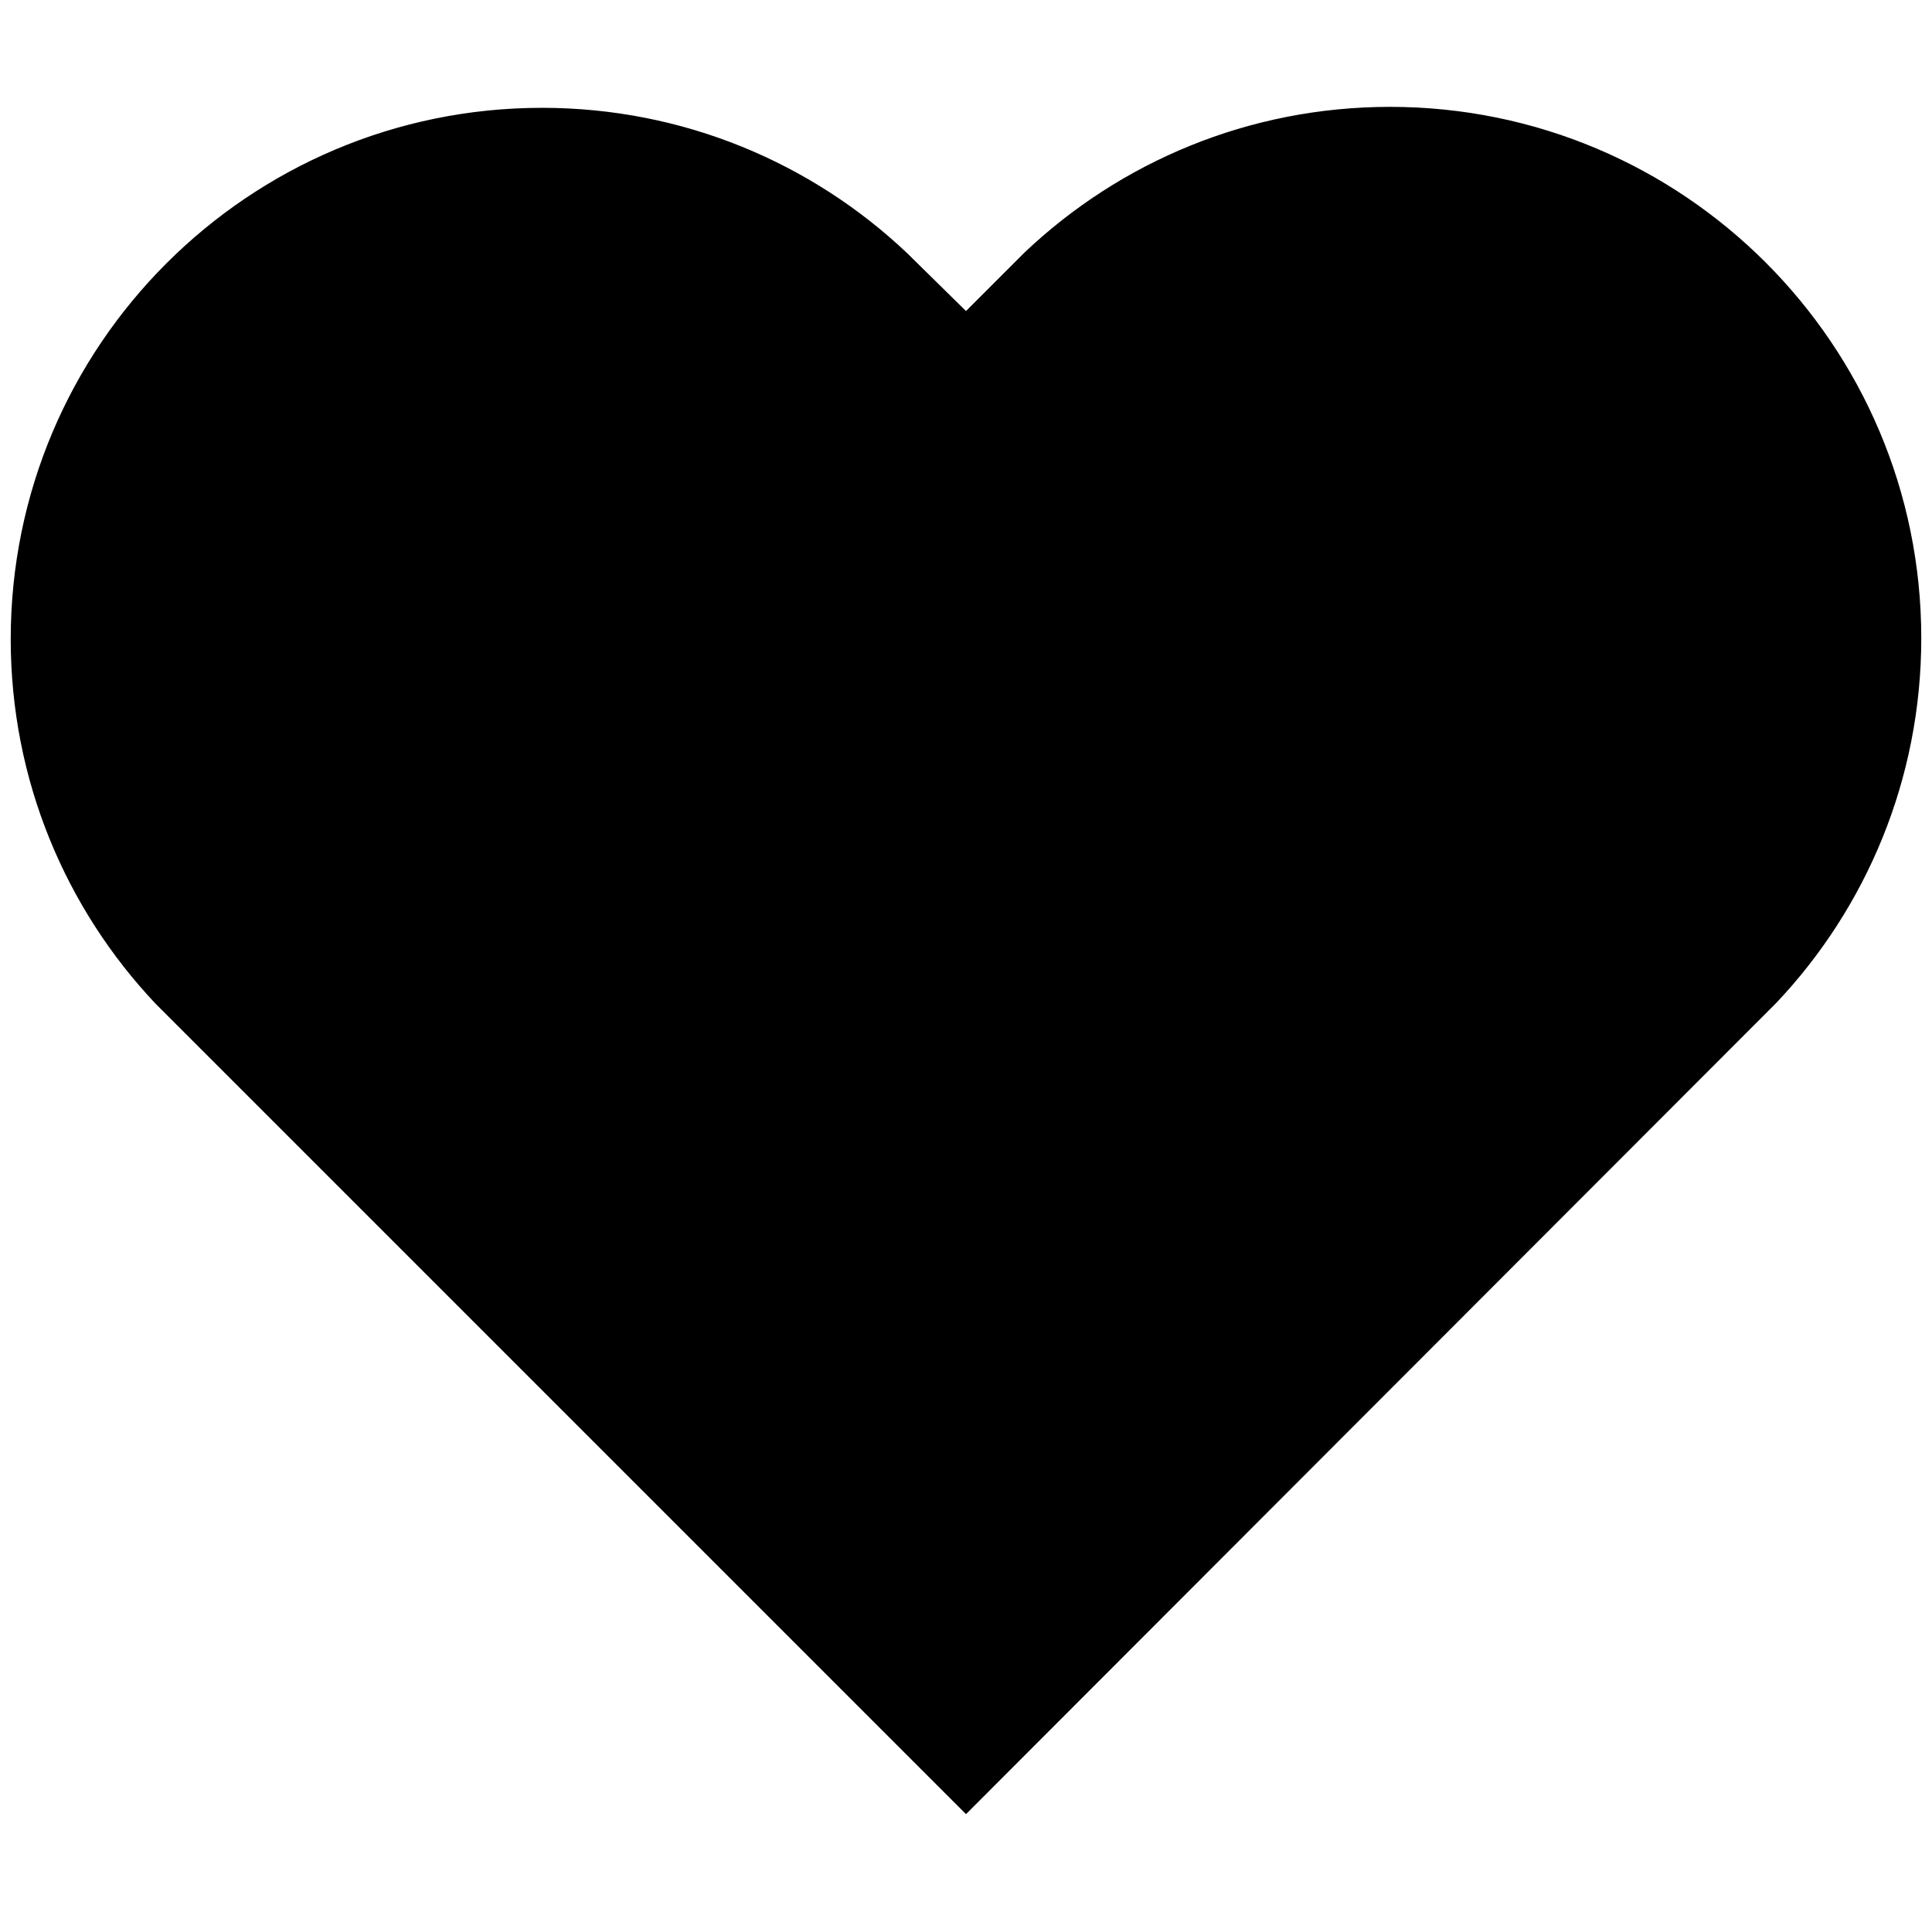
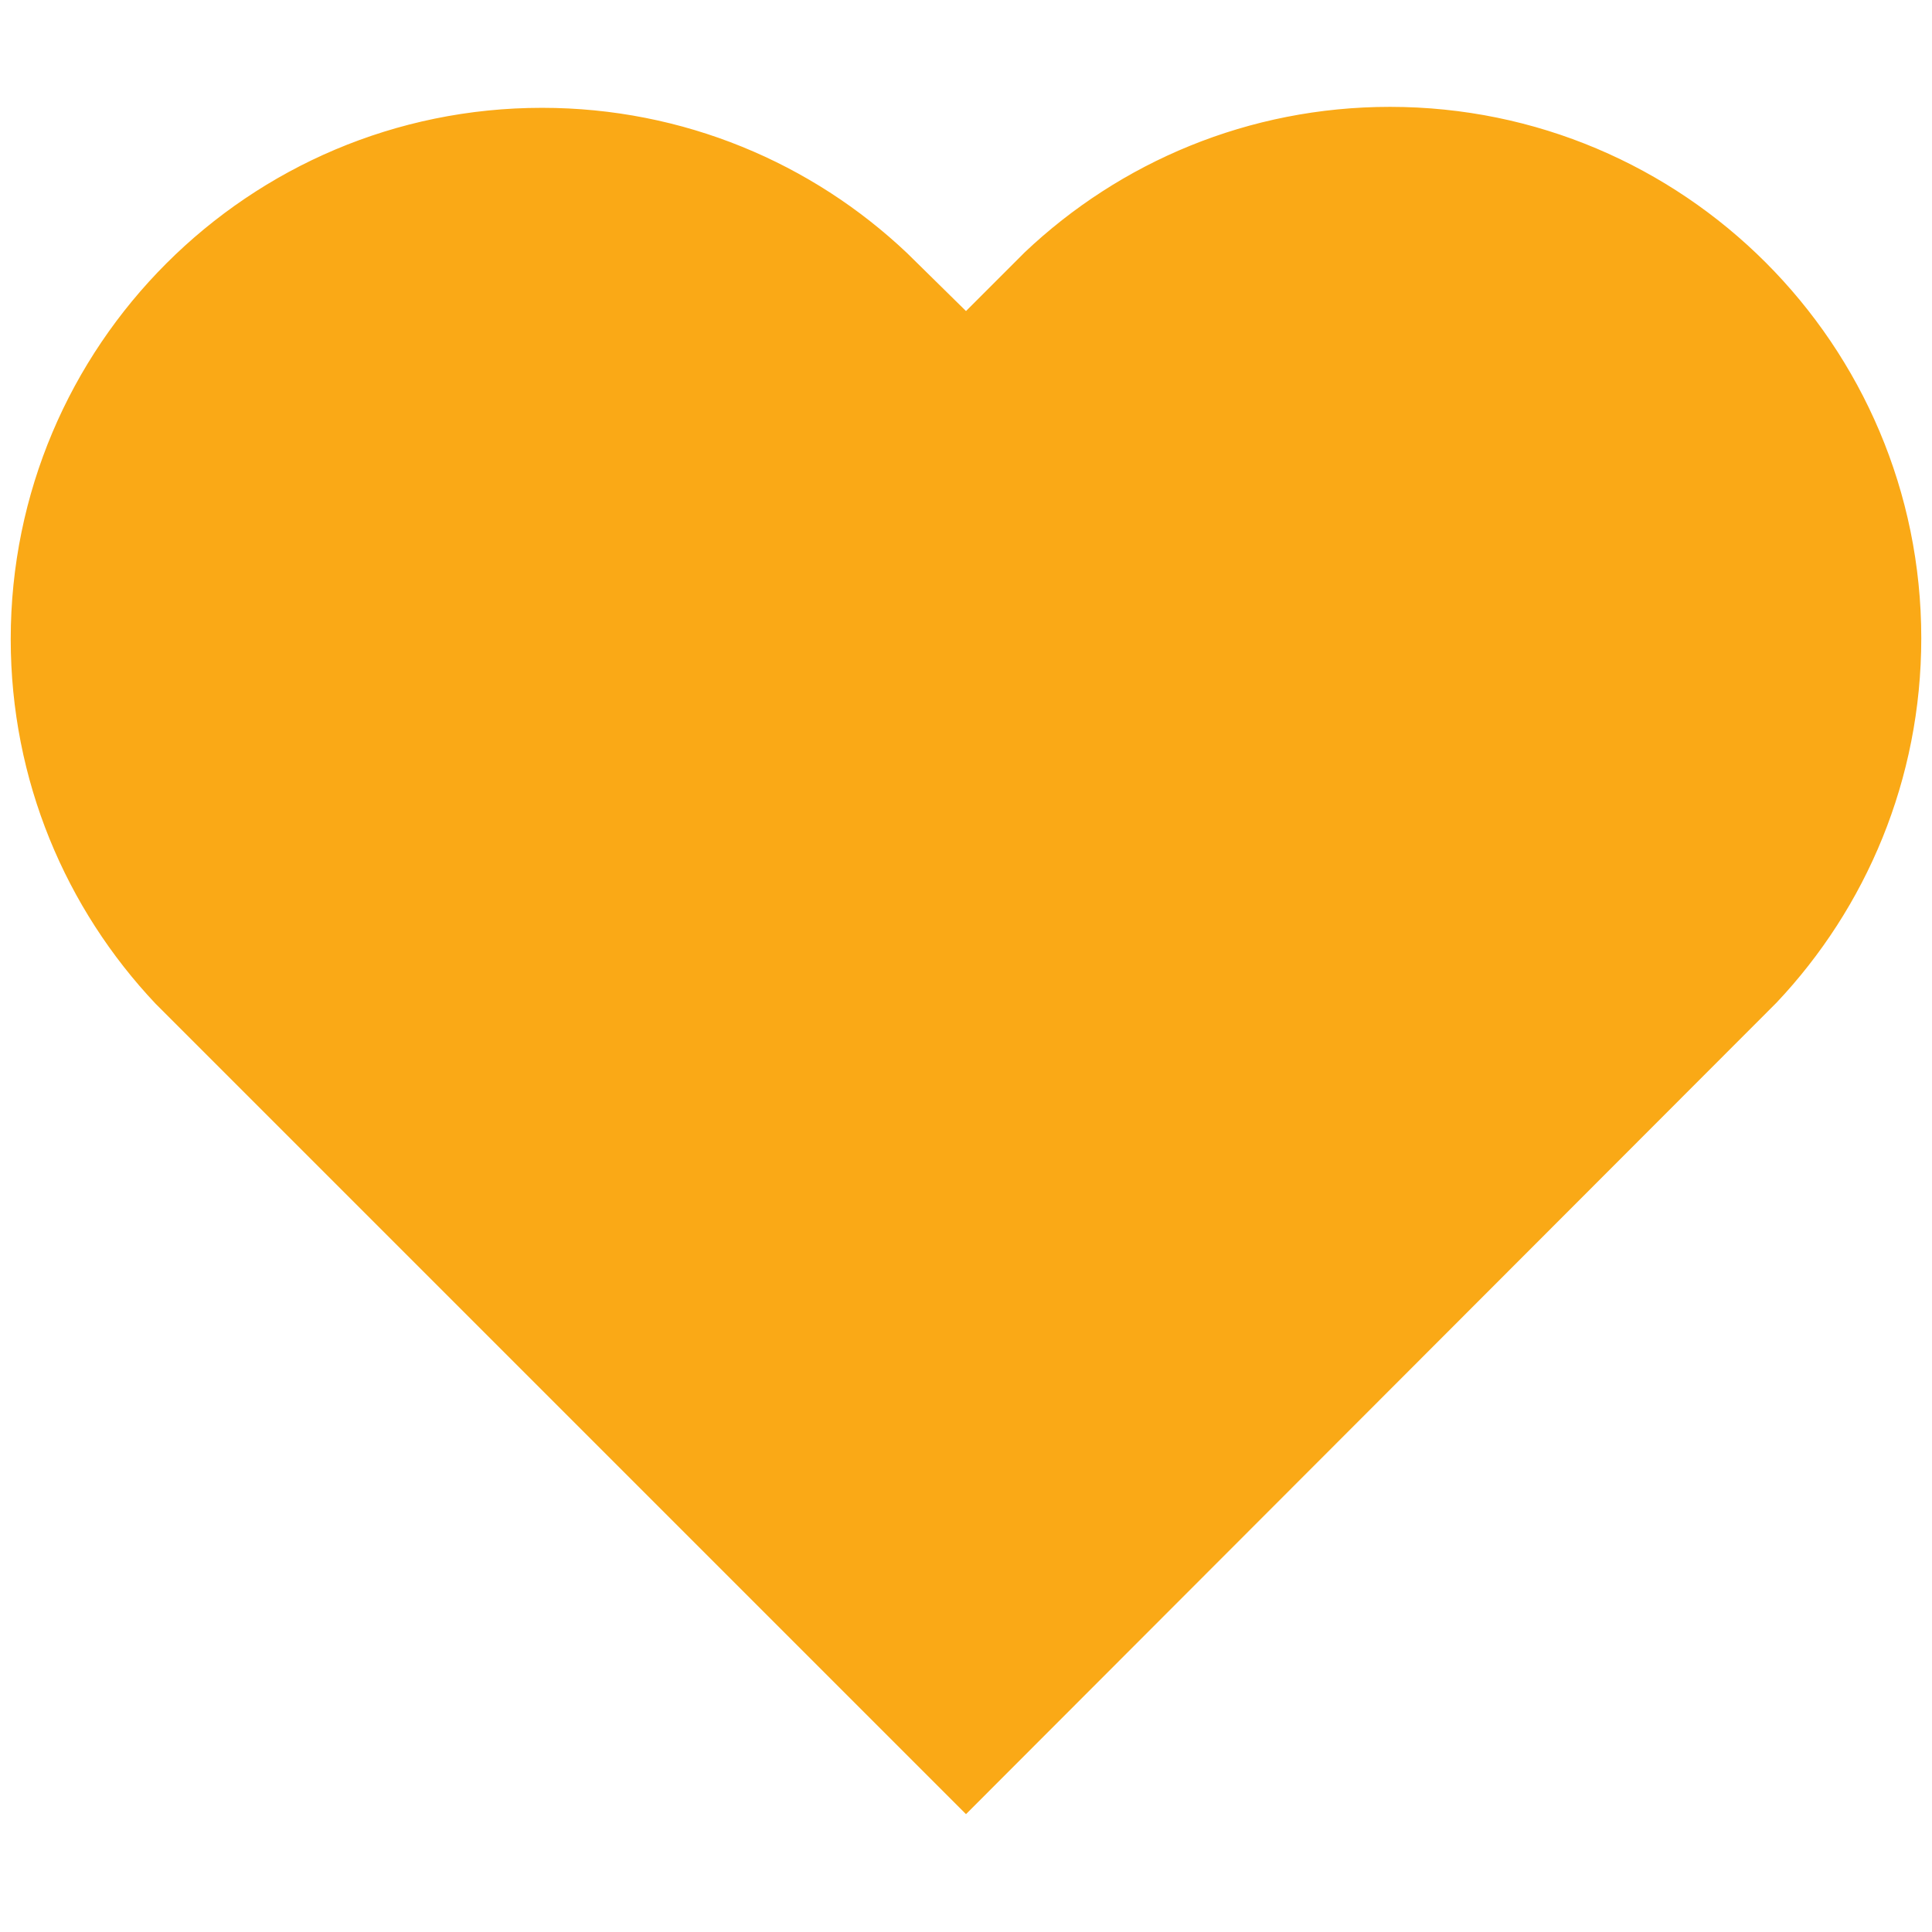
- <svg xmlns="http://www.w3.org/2000/svg" version="1.1" width="640" height="640" viewBox="0 0 640 640">
+ <svg xmlns="http://www.w3.org/2000/svg" fill="#faa916" version="1.1" width="640" height="640" viewBox="0 0 640 640">
  <g id="icomoon-ignore">
</g>
  <path d="M320 103.040l-19.52-19.2c-31.461-29.799-74.054-48.123-120.928-48.123-97.202 0-176 78.798-176 176 0 46.794 18.262 89.322 48.047 120.848l-0.079-0.084 268.48 268.48 268.48-268.8c29.706-31.441 47.968-73.97 47.968-120.763 0-97.202-78.798-176-176-176-46.873 0-89.467 18.324-121.008 48.199l0.081-0.076-19.52 19.52z" />
</svg>
